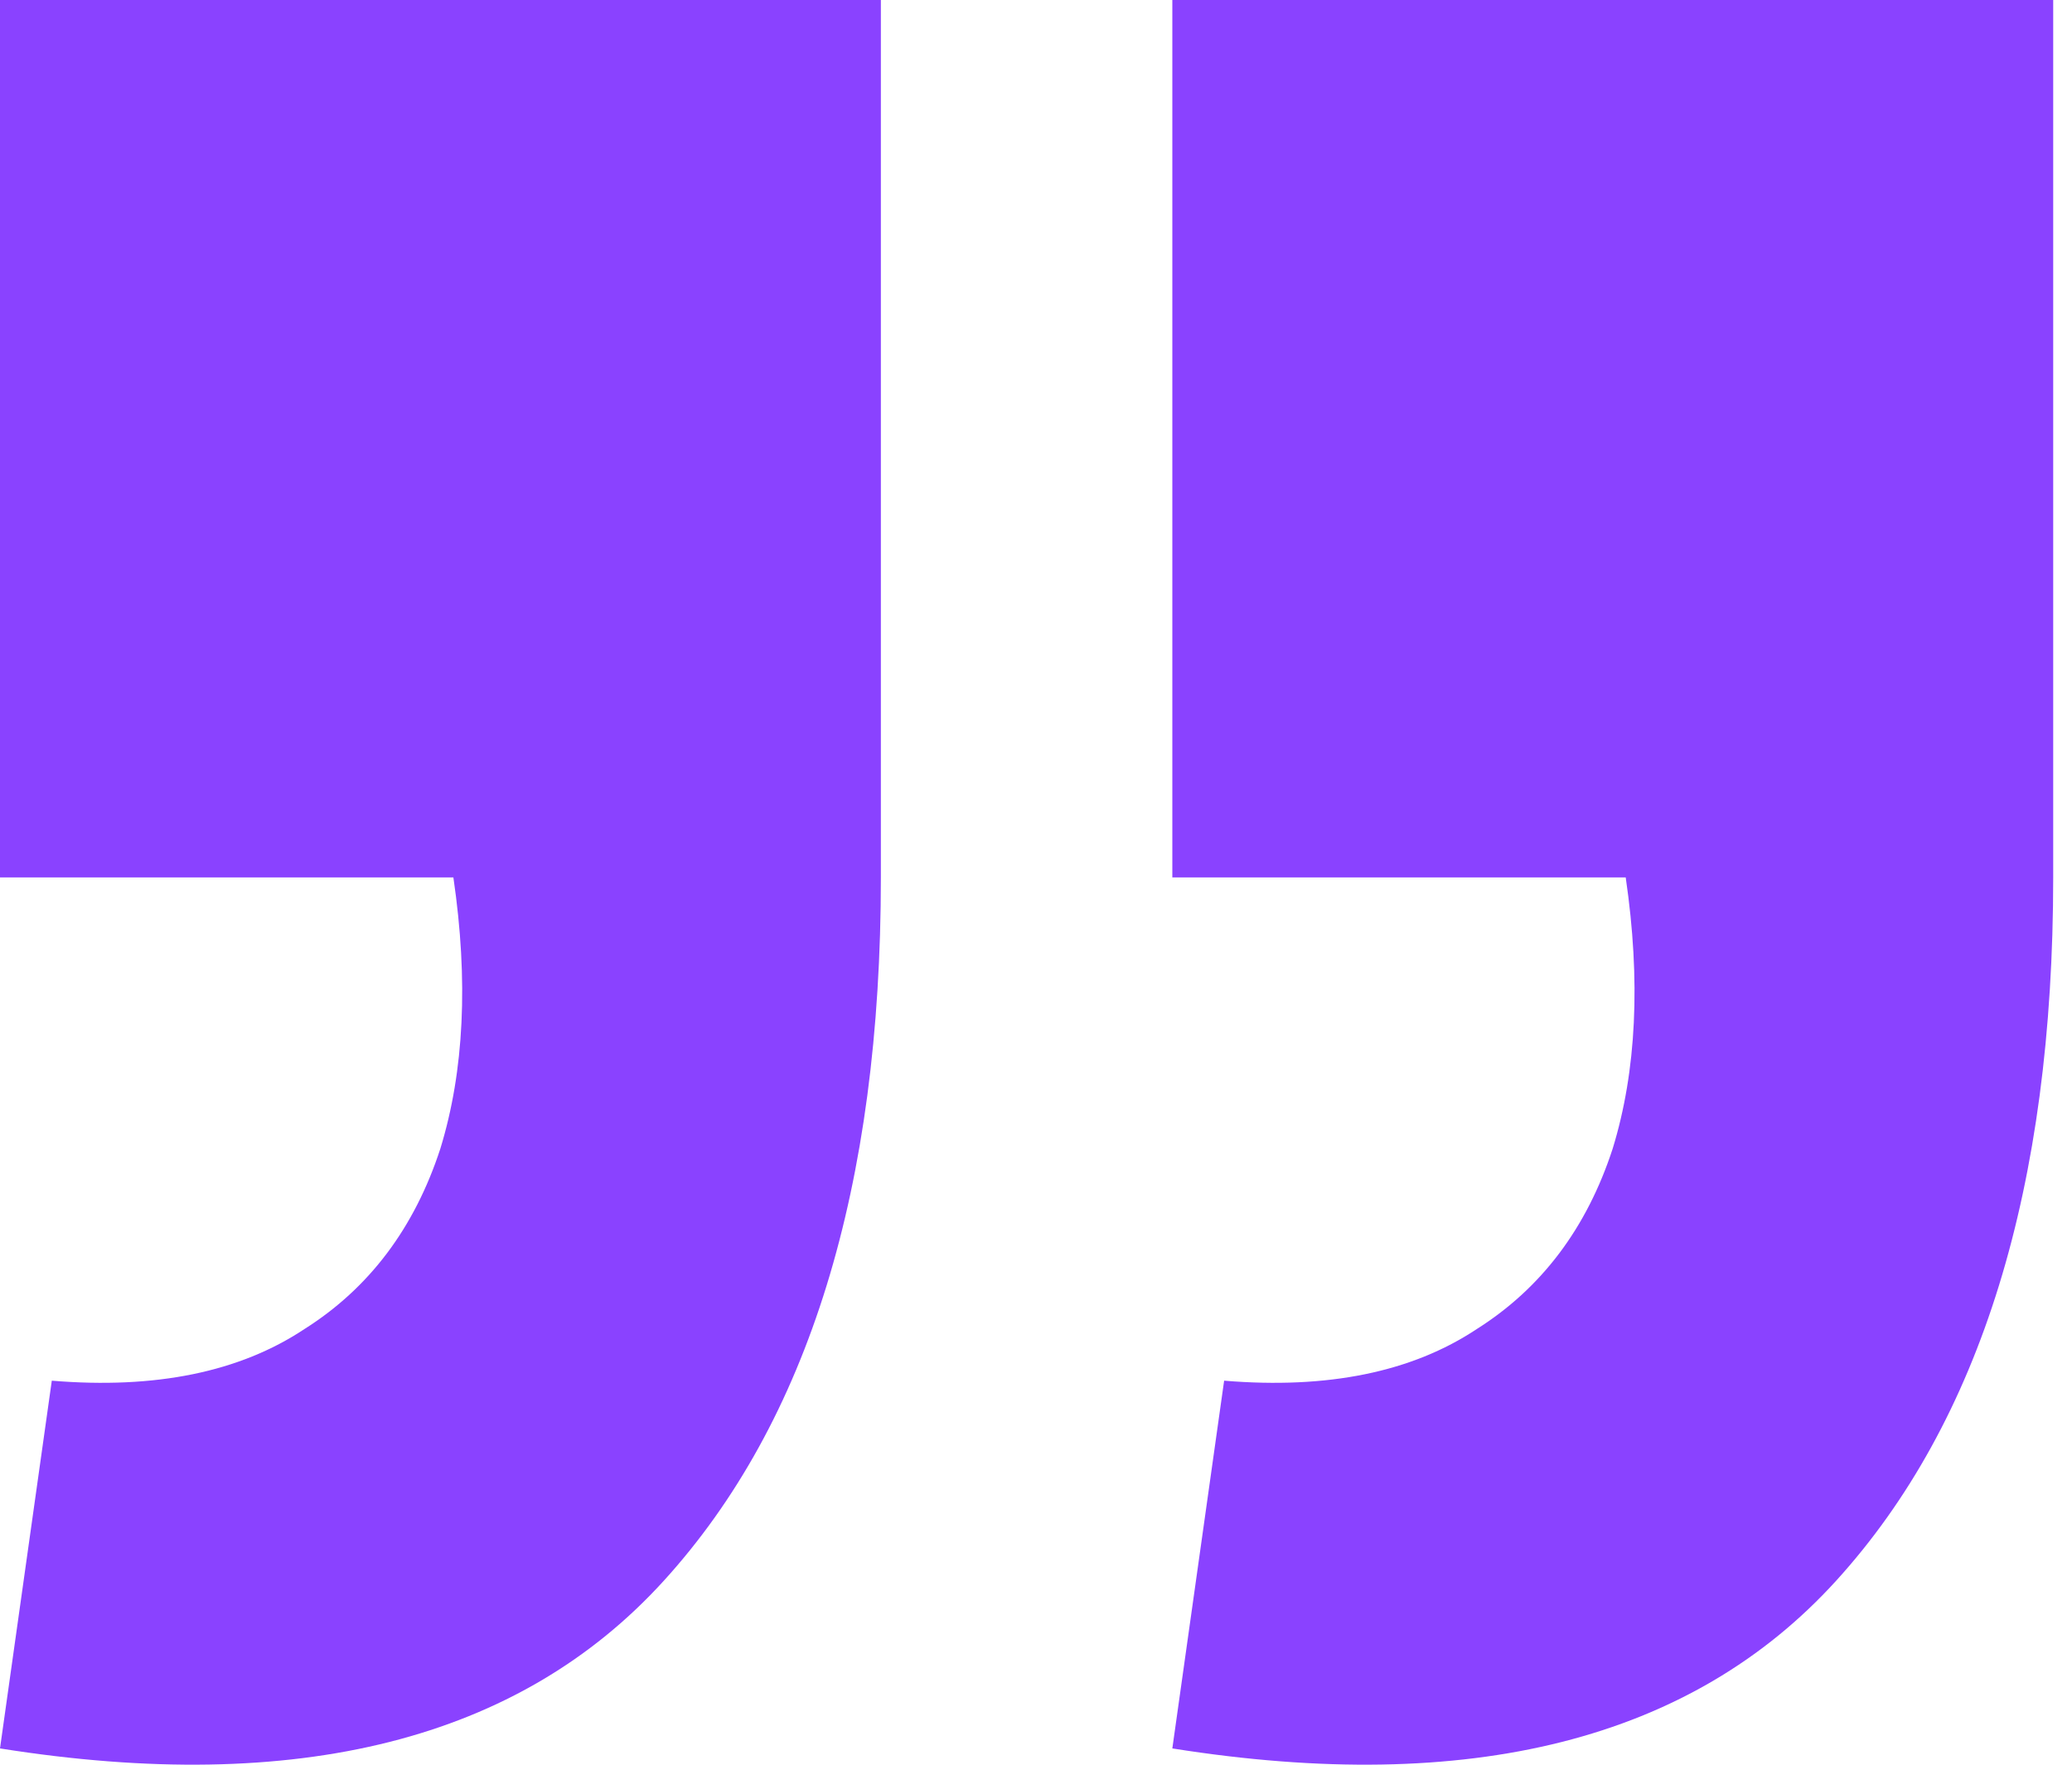
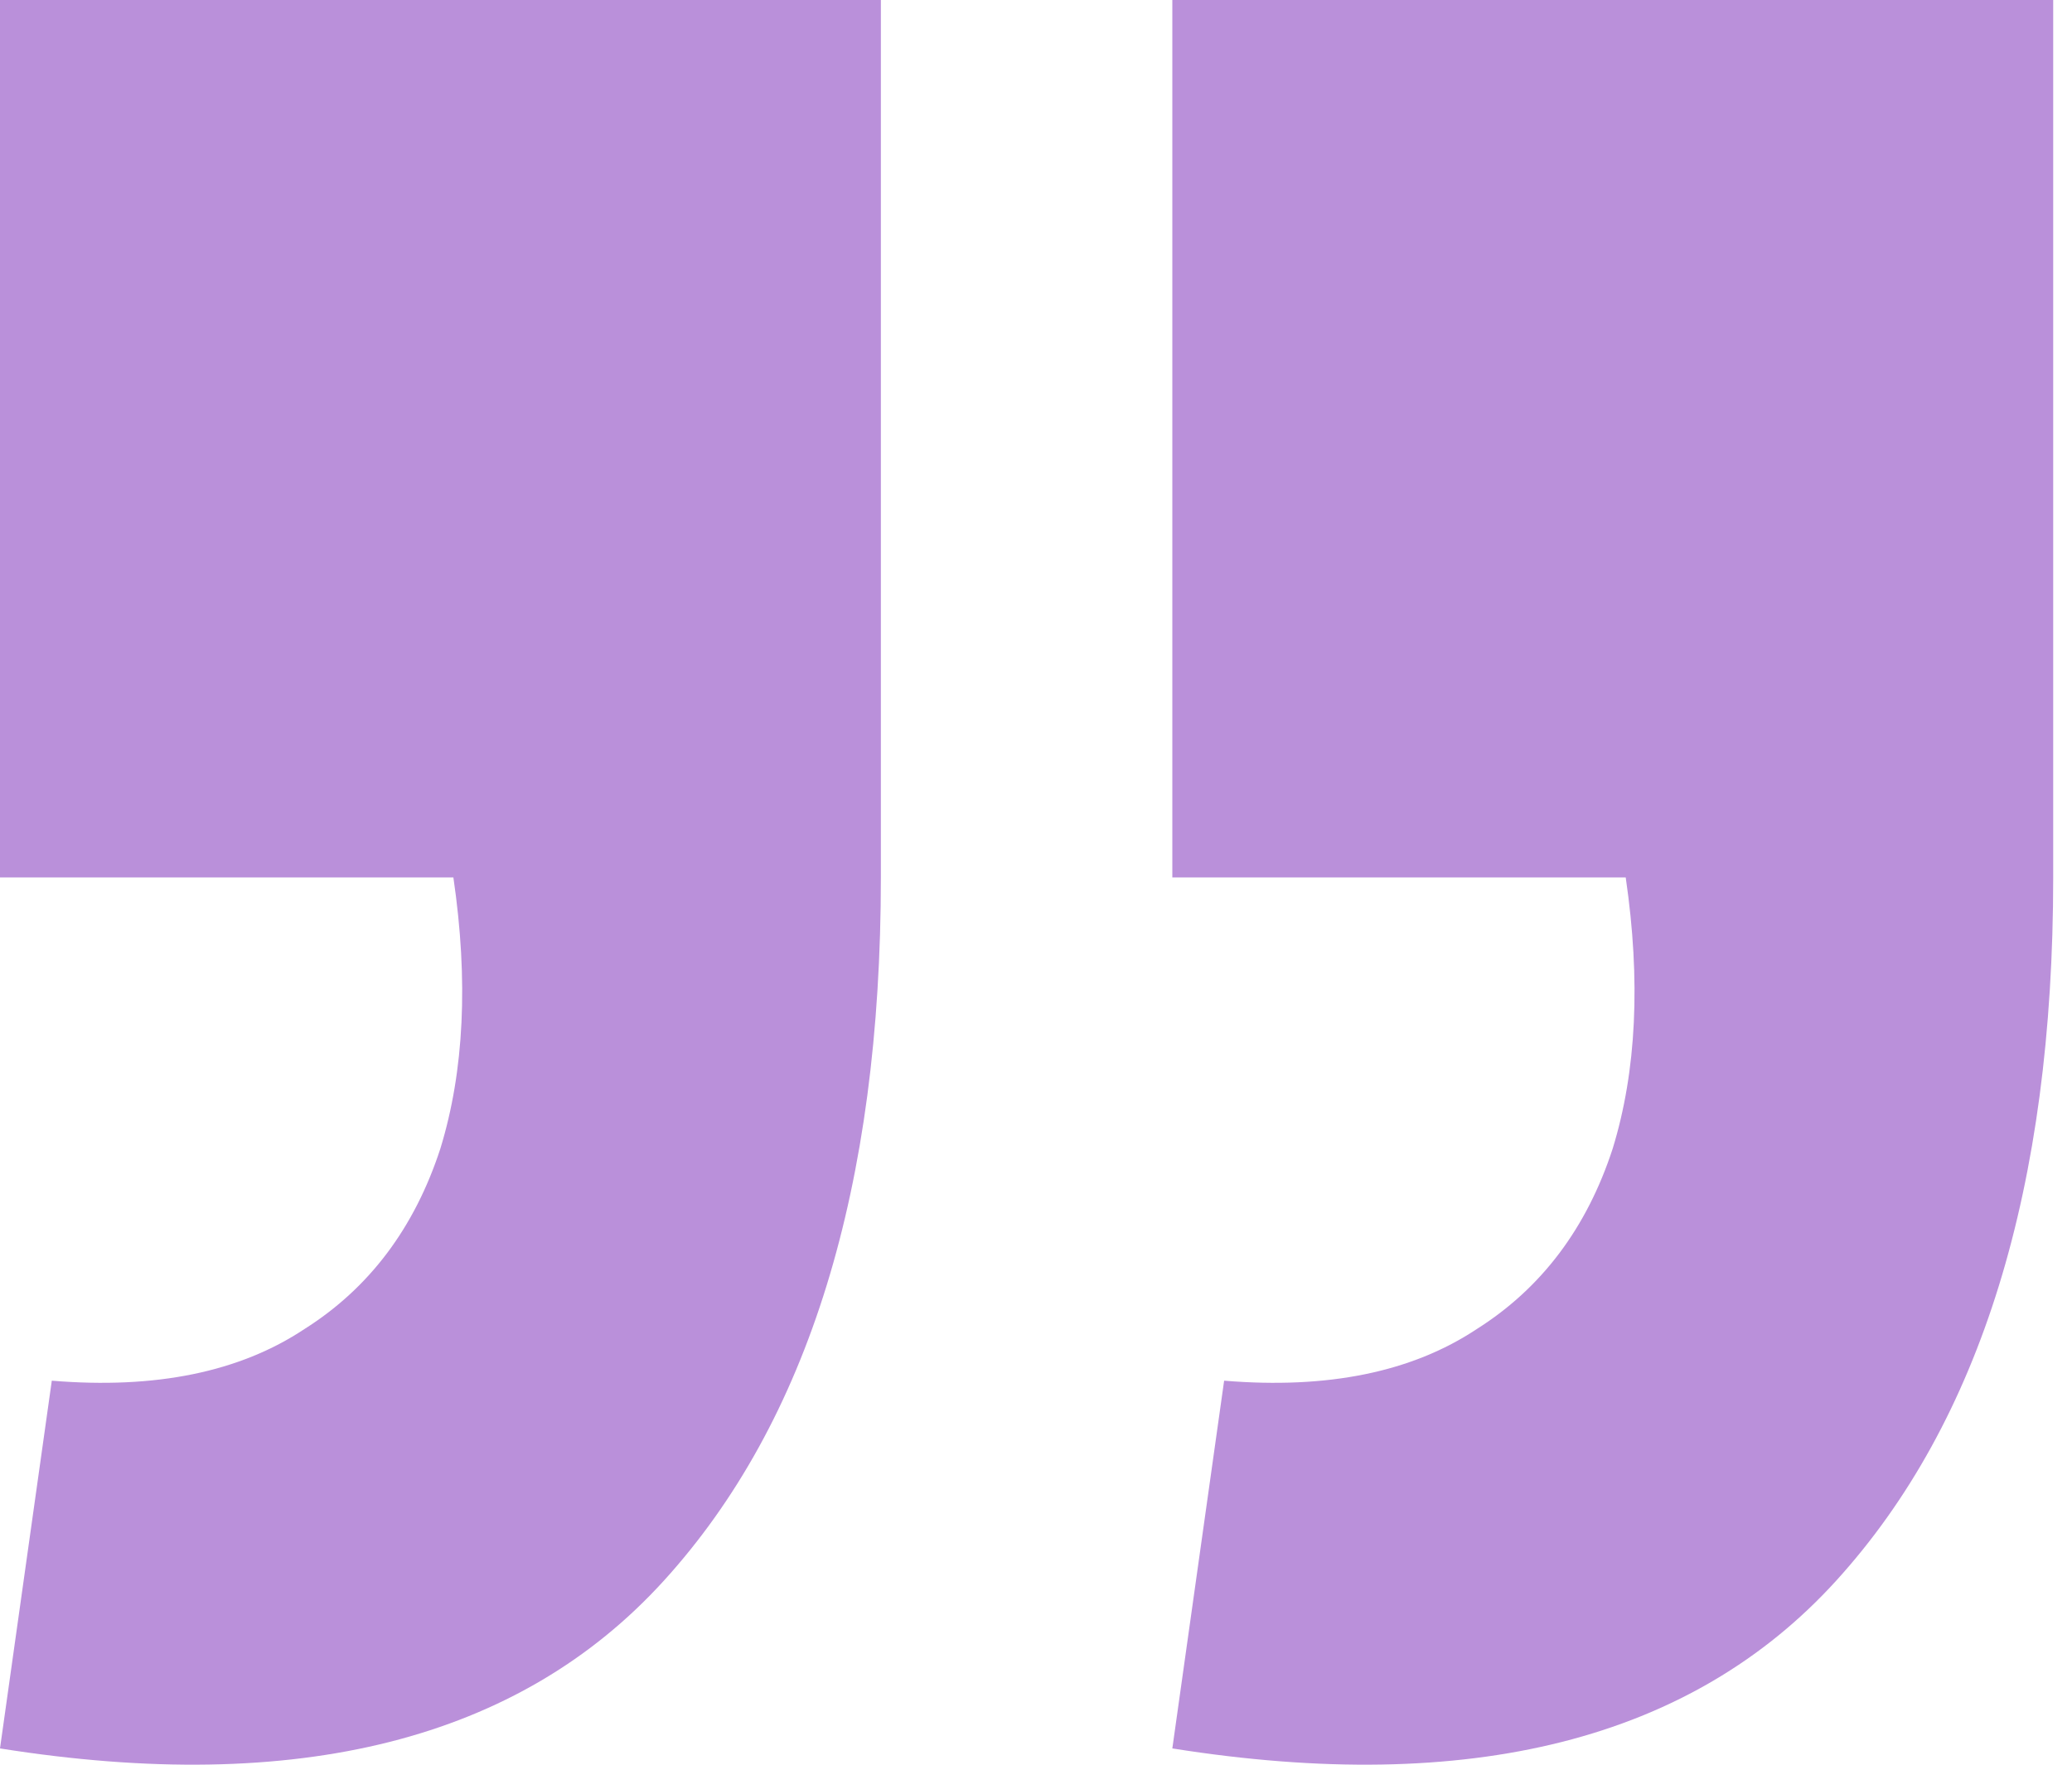
<svg xmlns="http://www.w3.org/2000/svg" width="54" height="46" viewBox="0 0 54 46" fill="none">
-   <path d="M-0 45.576L1.35 35.99C4.051 36.214 6.245 35.766 7.933 34.645C9.621 33.579 10.803 32.01 11.478 29.936C12.097 27.917 12.21 25.563 11.816 22.872L-0 22.872L-0 -4.67801e-06L22.957 -2.67104e-06L22.957 22.872C22.957 30.945 21.072 37.055 17.302 41.203C13.532 45.352 7.764 46.809 -0 45.576ZM30.553 45.576L31.903 35.99C34.604 36.214 36.798 35.766 38.486 34.645C40.174 33.579 41.356 32.01 42.031 29.936C42.65 27.917 42.763 25.563 42.369 22.872L30.553 22.872L30.553 -2.00697e-06L53.51 0L53.51 22.872C53.51 30.945 51.625 37.055 47.855 41.203C44.085 45.352 38.318 46.809 30.553 45.576Z" fill="#8A42FF" />
+   <path d="M-0 45.576L1.35 35.99C4.051 36.214 6.245 35.766 7.933 34.645C9.621 33.579 10.803 32.01 11.478 29.936C12.097 27.917 12.21 25.563 11.816 22.872L-0 22.872L-0 -4.67801e-06L22.957 -2.67104e-06L22.957 22.872C22.957 30.945 21.072 37.055 17.302 41.203C13.532 45.352 7.764 46.809 -0 45.576ZM30.553 45.576L31.903 35.99C34.604 36.214 36.798 35.766 38.486 34.645C40.174 33.579 41.356 32.01 42.031 29.936C42.65 27.917 42.763 25.563 42.369 22.872L30.553 22.872L30.553 -2.00697e-06L53.51 0L53.51 22.872C53.51 30.945 51.625 37.055 47.855 41.203C44.085 45.352 38.318 46.809 30.553 45.576Z" fill="#BA90DA" />
</svg>
